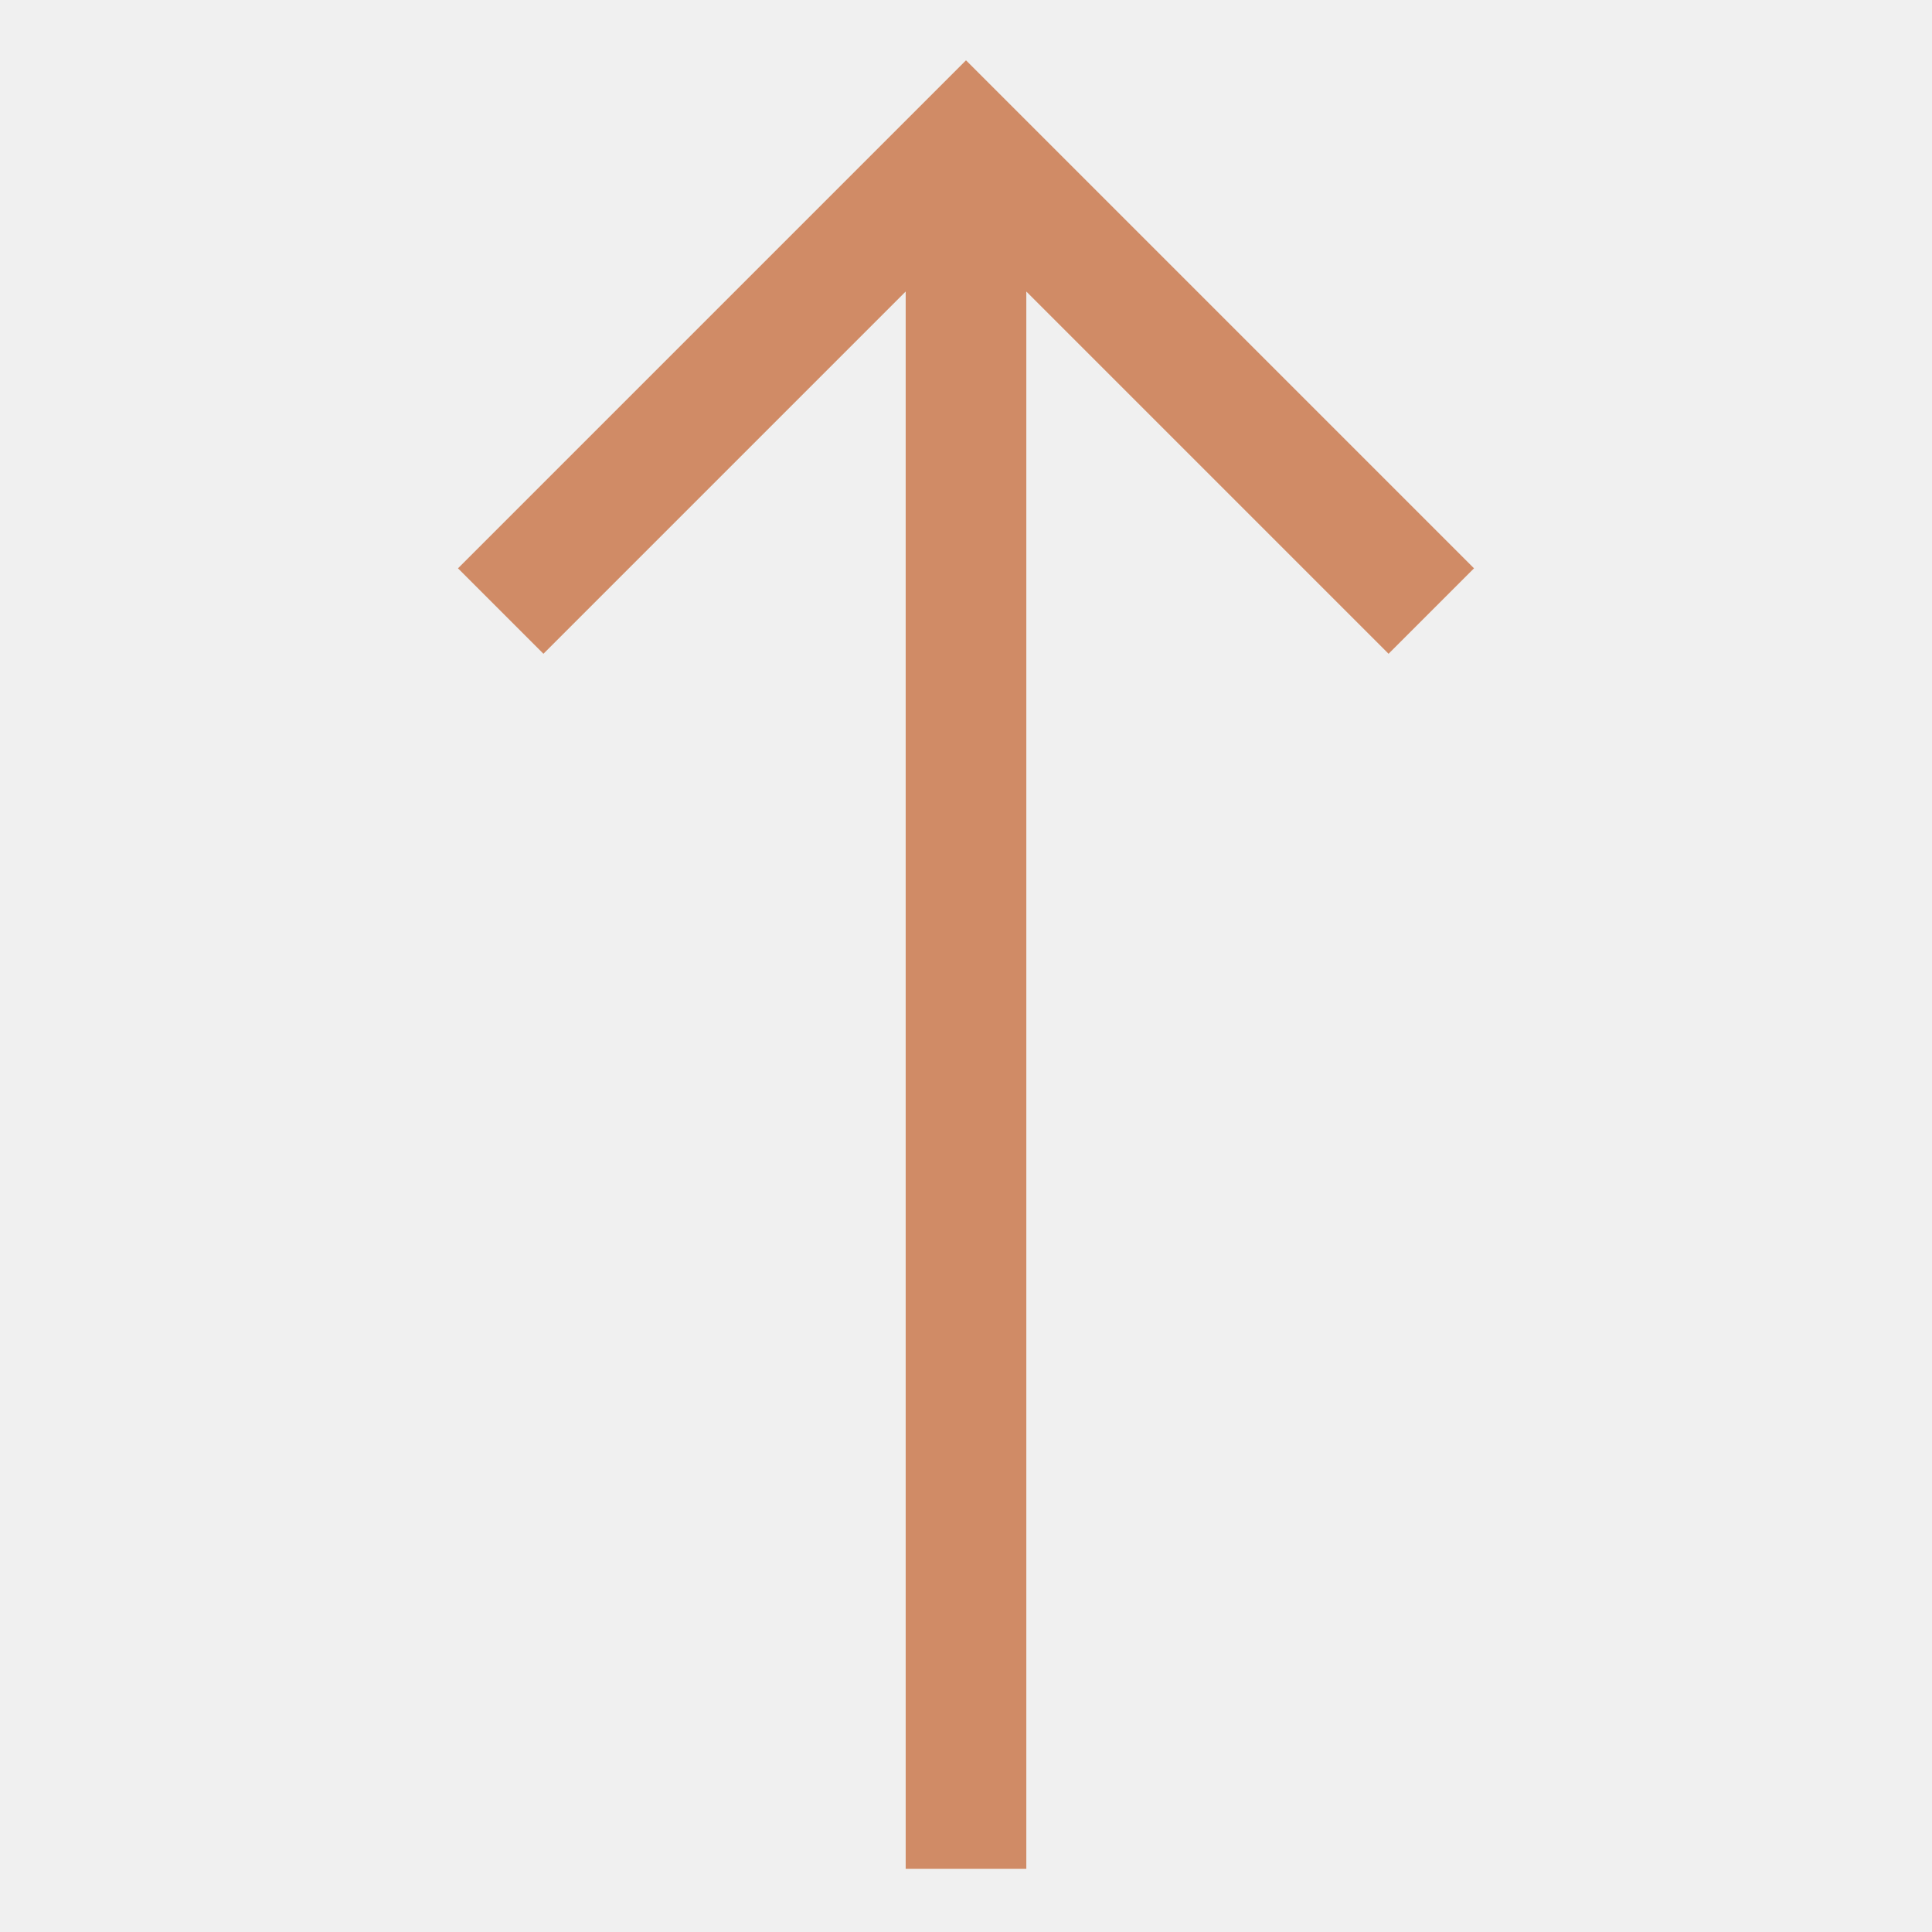
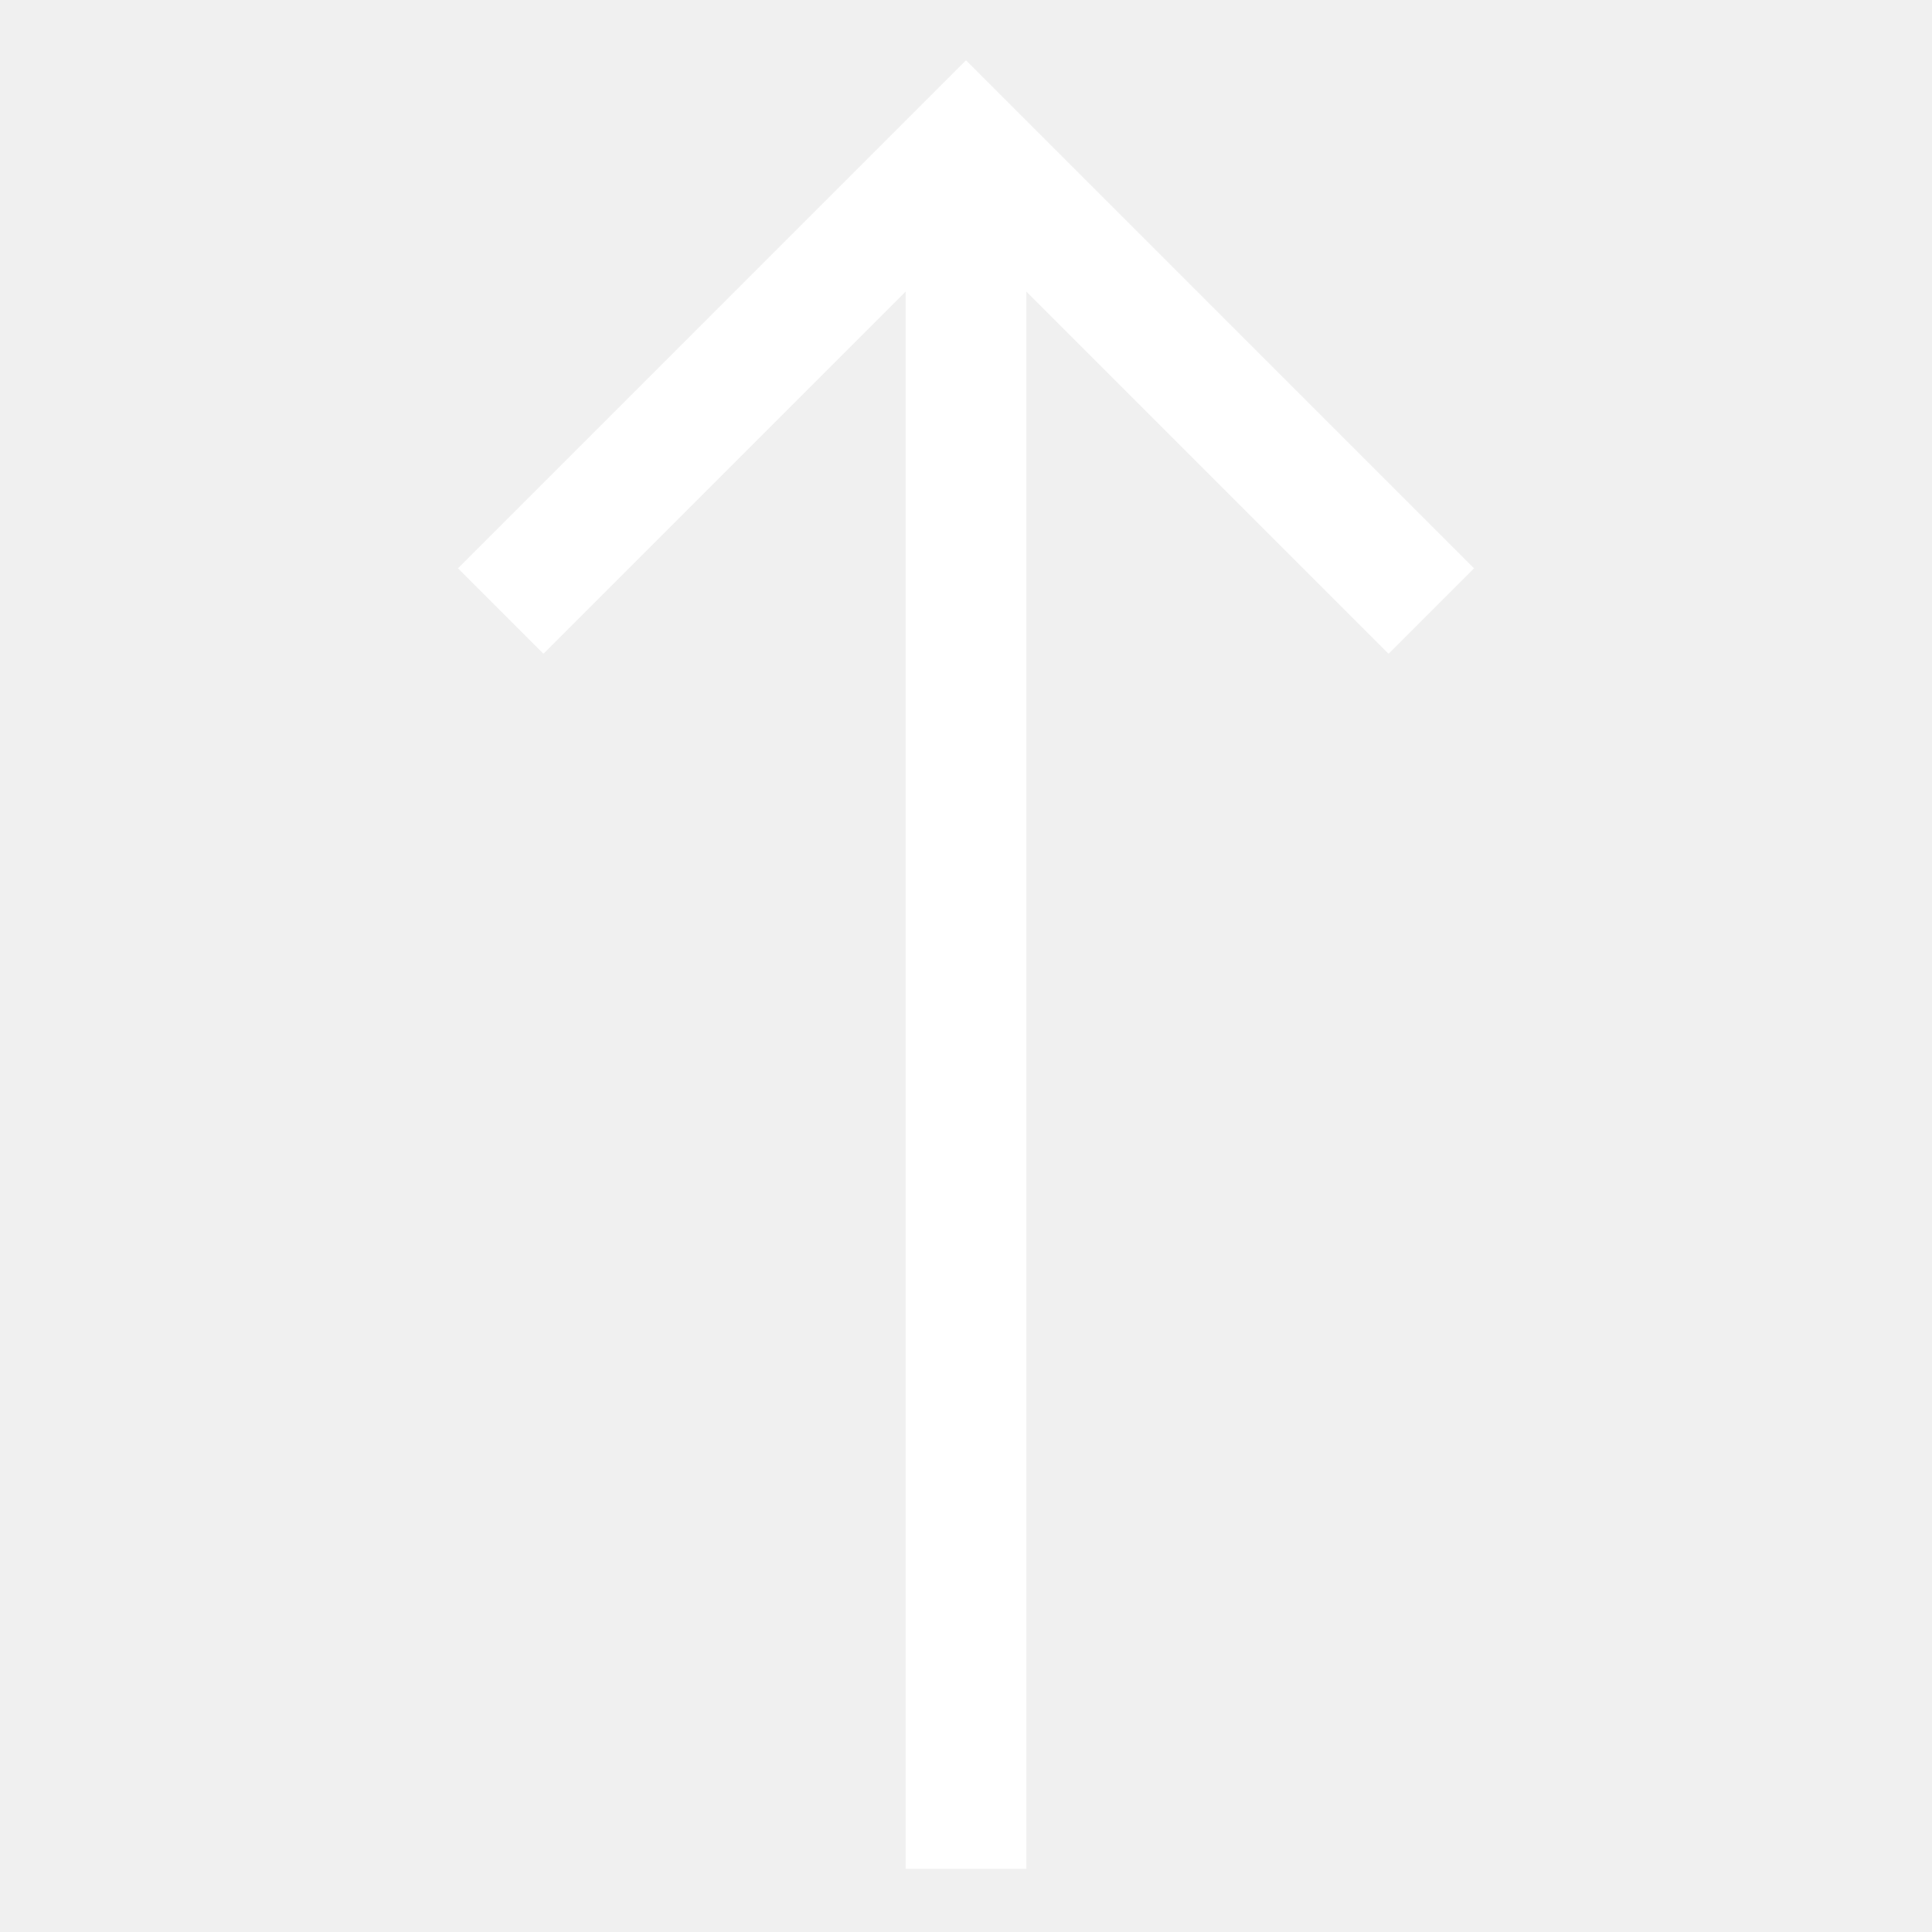
<svg xmlns="http://www.w3.org/2000/svg" width="18" height="18" viewBox="0 0 18 18" fill="none">
-   <path d="M13.733 5.295L9 0.562L4.267 5.295L5.063 6.091L8.438 2.716V17.411H9.562V2.716L12.937 6.091L13.733 5.295Z" fill="#D08B66" />
+   <path d="M13.733 5.295L9 0.562L4.267 5.295L5.063 6.091L8.438 2.716V17.411H9.562V2.716L12.937 6.091L13.733 5.295Z" fill="#FFFFFF" />
</svg>
